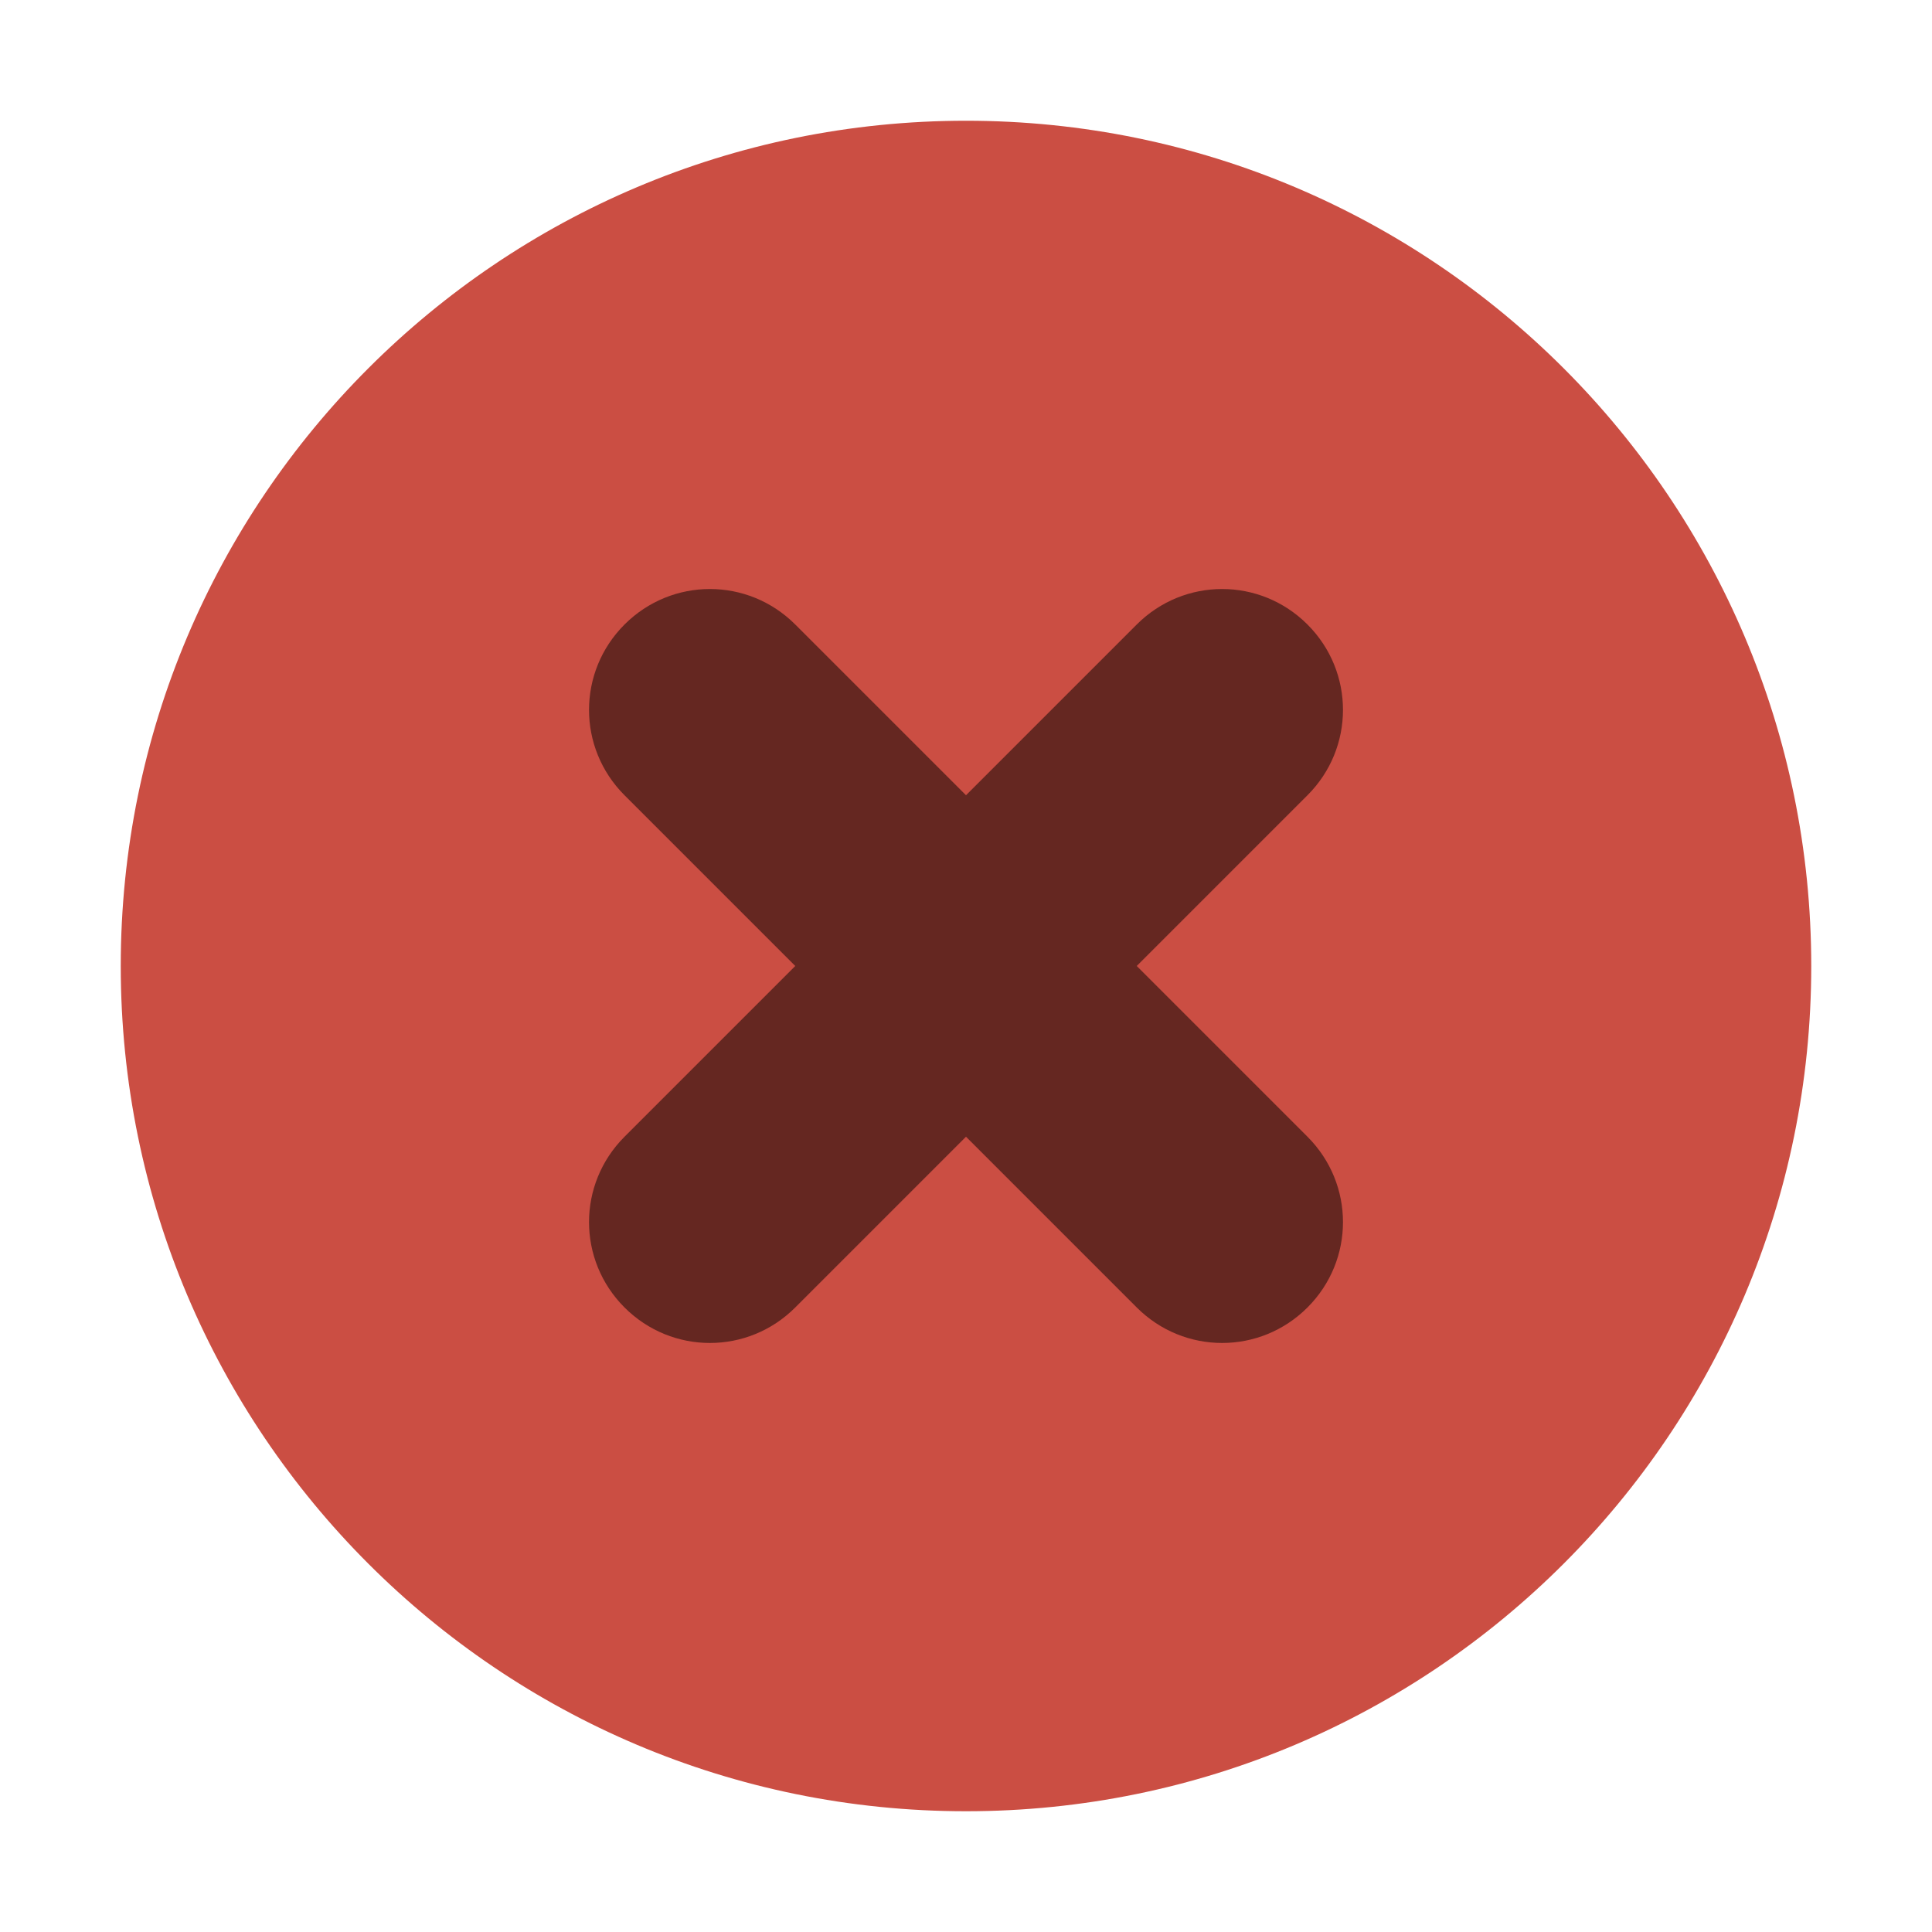
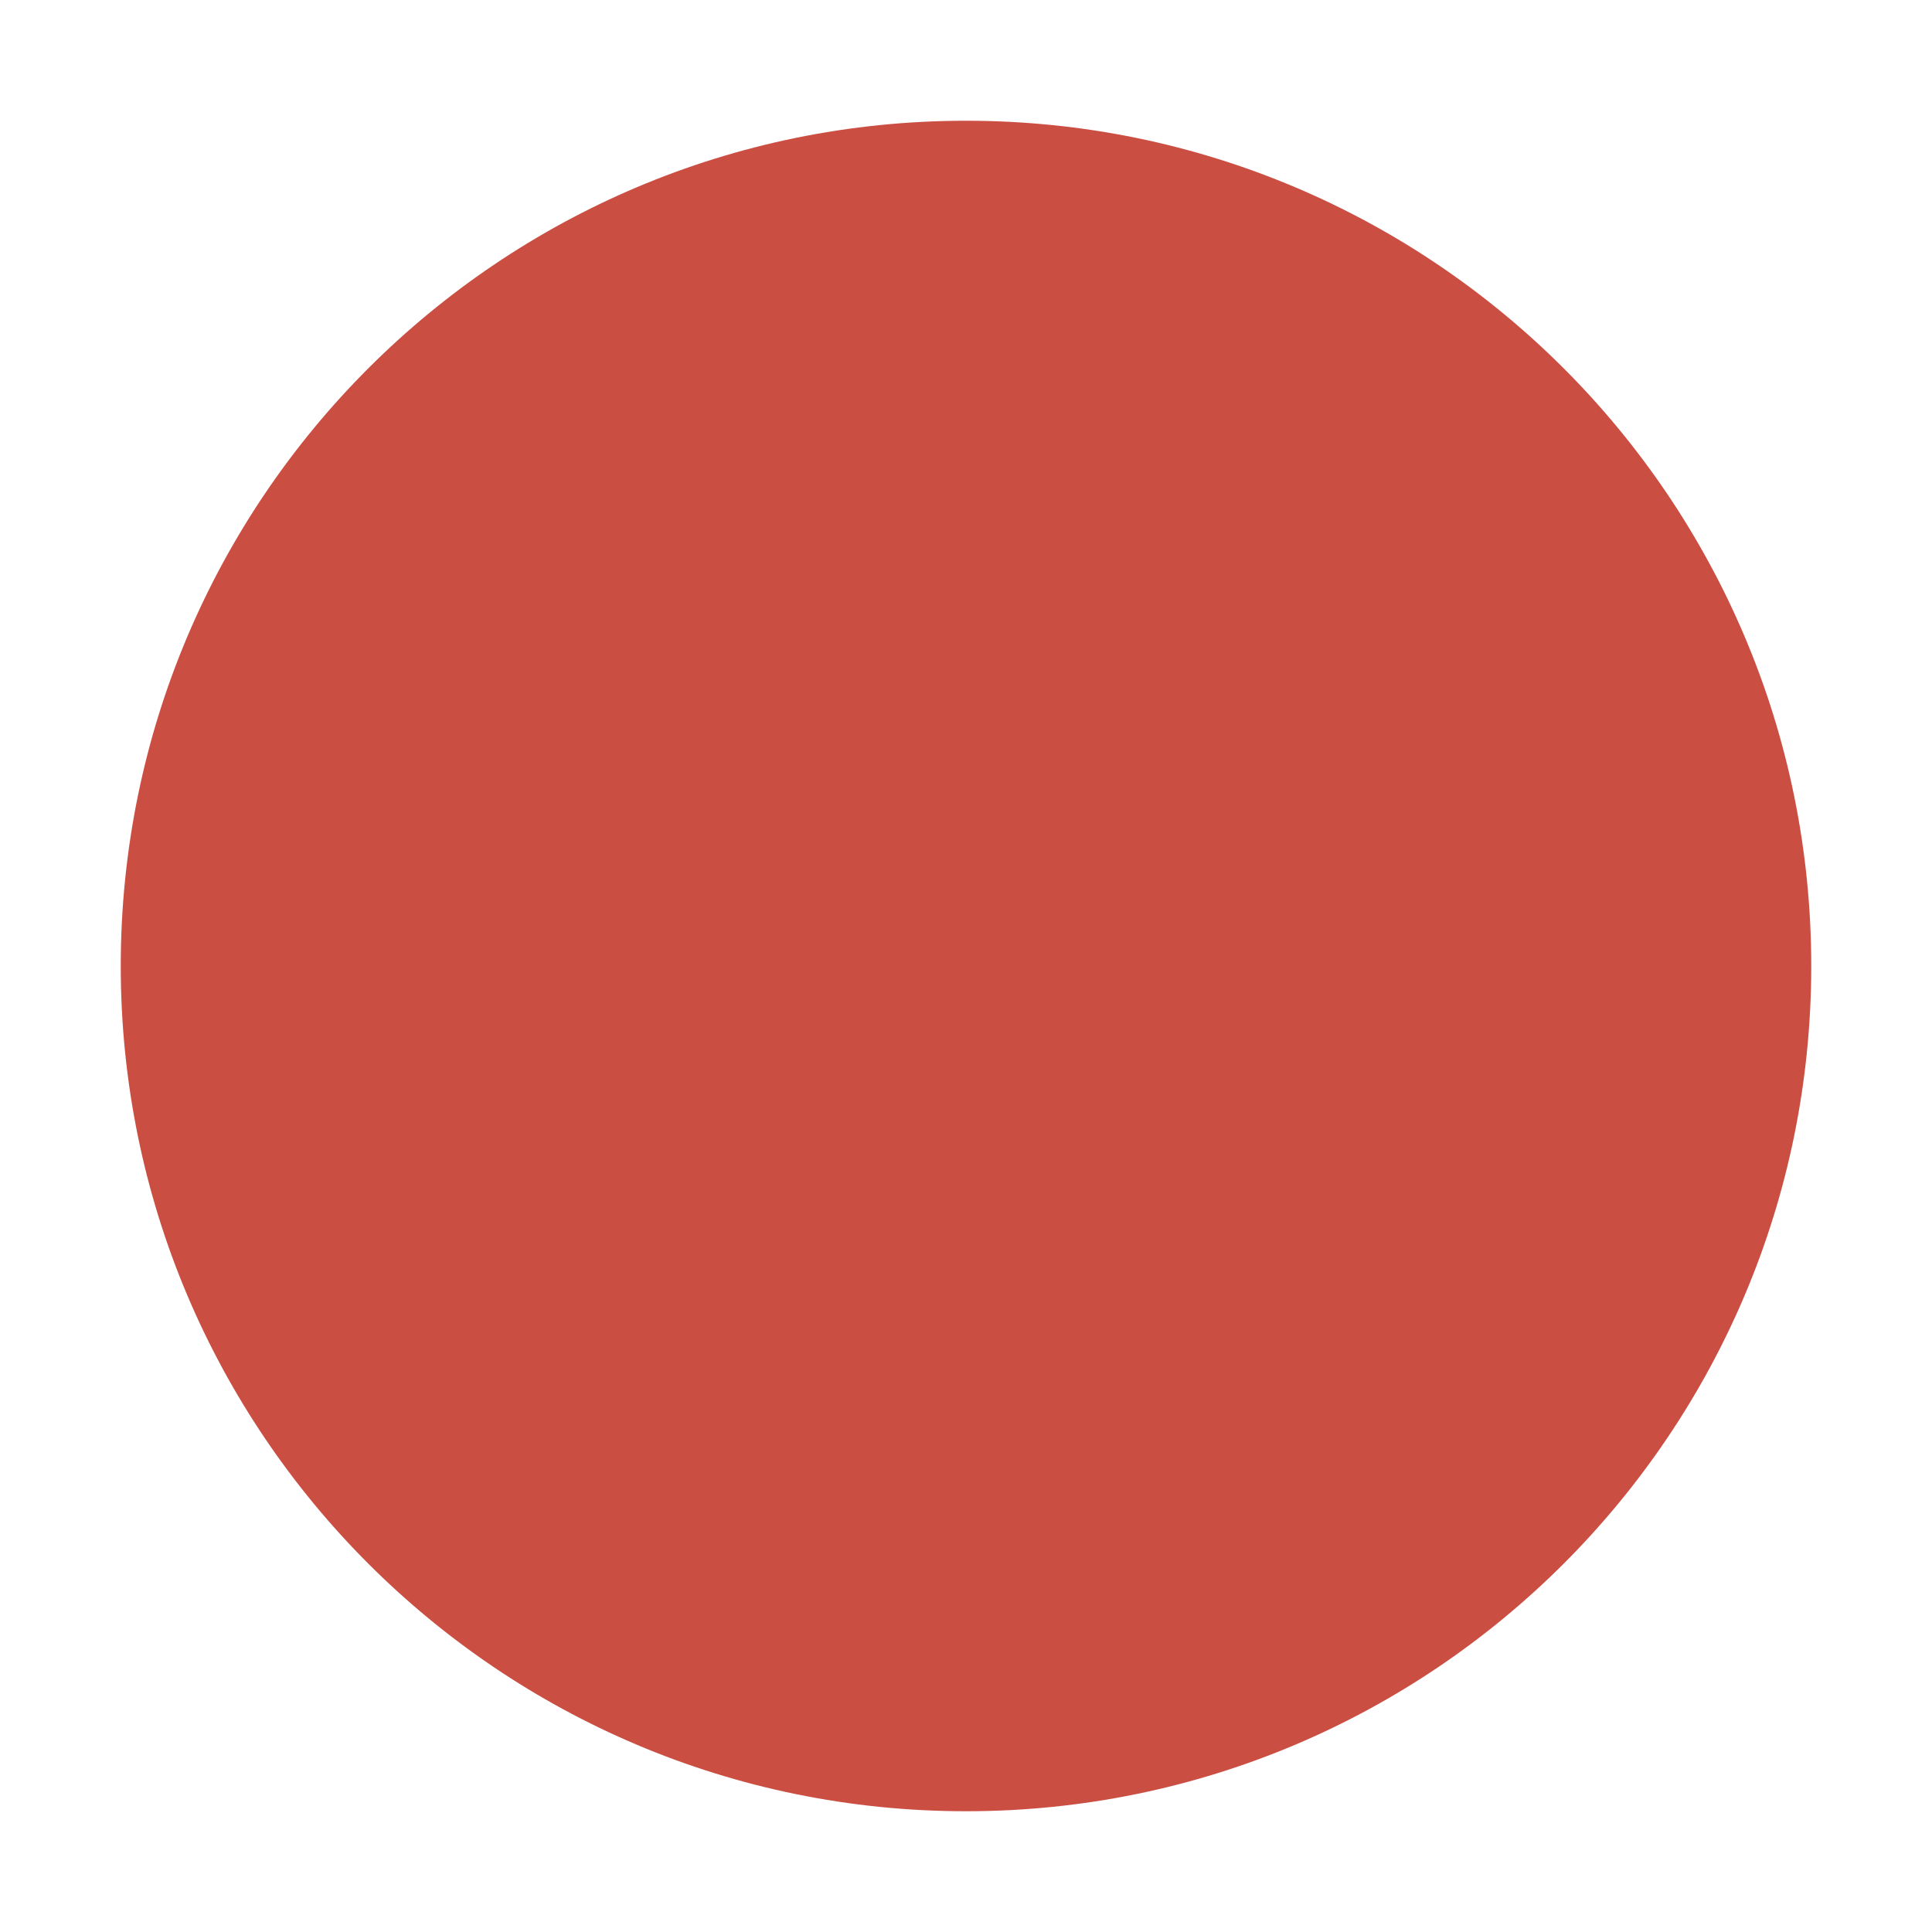
<svg xmlns="http://www.w3.org/2000/svg" width="16" height="16" id="svg9892" version="1.1">
  <defs id="mojave_theme">
    <linearGradient id="header_button_img_dark">
      <stop id="stop1959" offset="0" style="stop-color:#636363;stop-opacity:1" />
      <stop id="stop1961" offset="1" style="stop-color:#696969;stop-opacity:1" />
    </linearGradient>
    <linearGradient id="header_button_img">
      <stop style="stop-color:#f1f1f1;stop-opacity:1" offset="0" id="stop1945" />
      <stop style="stop-color:#fefefe;stop-opacity:1" offset="1" id="stop1947" />
    </linearGradient>
    <linearGradient id="theme_darker_color">
      <stop style="stop-color:#4d4d4d;stop-opacity:1;" offset="0" id="stop5416" />
    </linearGradient>
    <linearGradient id="button_active">
      <stop style="stop-color:#3d6ffc;stop-opacity:1" offset="0" id="stop5384" />
      <stop style="stop-color:#7ba3f7;stop-opacity:1" offset="1" id="stop5386" />
    </linearGradient>
    <linearGradient id="unchecked_highlight">
      <stop style="stop-color:#5f5f5f;stop-opacity:1;" offset="0" id="stop1645" />
    </linearGradient>
    <linearGradient id="dark_unchecked_bg">
      <stop id="stop1615" offset="0" style="stop-color:#6a6a6a;stop-opacity:1" />
      <stop id="stop1617" offset="1" style="stop-color:#545454;stop-opacity:1" />
    </linearGradient>
    <linearGradient id="hightlight">
      <stop style="stop-color:#5887fc;stop-opacity:1;" offset="0" id="stop1628" />
    </linearGradient>
    <linearGradient id="dark_checked_bg">
      <stop style="stop-color:#3458c0;stop-opacity:1" offset="0" id="stop1580" />
      <stop style="stop-color:#3d67e3;stop-opacity:1" offset="1" id="stop1582" />
    </linearGradient>
    <linearGradient id="selected_fg_color">
      <stop style="stop-color:#ffffffgit;stop-opacity:1;" offset="0" id="stop6555" />
    </linearGradient>
    <linearGradient id="selected_bg_color">
      <stop style="stop-color:#5683fa;stop-opacity:1;" offset="0" id="stop5956" />
    </linearGradient>
  </defs>
  <g id="layer1" style="display:inline" transform="translate(-48,199.6378)">
    <g transform="translate(-245,-9.000003)" style="display:inline" id="titlebutton-close-active">
      <rect style="opacity:0;fill:#000000;fill-opacity:1;stroke:none;stroke-width:0.474;stroke-linejoin:miter;stroke-miterlimit:4;stroke-dasharray:none;stroke-opacity:1;paint-order:markers stroke fill" id="rect1586-93" width="16" height="16" x="293" y="-190.638" ry="1.6930764e-05" />
      <g transform="translate(294,-189.6378)" id="titlebutton-close-active-1-1" style="enable-background:new">
        <g transform="translate(-5,-1033.362)" id="g6-3-9">
          <path style="fill:#cb4e43;fill-opacity:1;fill-rule:evenodd;stroke:none" d="m 12,1047.362 c 3.866,0 7,-3.134 7,-7 0,-3.866 -3.134,-7 -7,-7 -3.866,0 -7,3.134 -7,7 0,3.866 3.134,7 7,7" id="path2-6-4" />
-           <path style="opacity:0.5;fill:#000000;fill-opacity:1;stroke:none;stroke-width:2;stroke-linecap:round;stroke-linejoin:round;stroke-miterlimit:4;stroke-dasharray:none;stroke-opacity:1;enable-background:new" d="m 9.172,1037.534 c -0.392,0.392 -0.392,1.022 0,1.414 l 1.414,1.414 -1.414,1.414 c -0.392,0.392 -0.392,1.022 0,1.414 0.392,0.392 1.022,0.392 1.414,0 L 12,1041.776 l 1.414,1.414 c 0.392,0.392 1.022,0.392 1.414,0 0.392,-0.392 0.392,-1.022 0,-1.414 l -1.414,-1.414 1.414,-1.414 c 0.392,-0.392 0.392,-1.022 0,-1.414 -0.392,-0.392 -1.022,-0.392 -1.414,0 L 12,1038.948 l -1.414,-1.414 c -0.392,-0.392 -1.022,-0.392 -1.414,0 z" id="path4-7-7" />
        </g>
      </g>
    </g>
  </g>
</svg>
